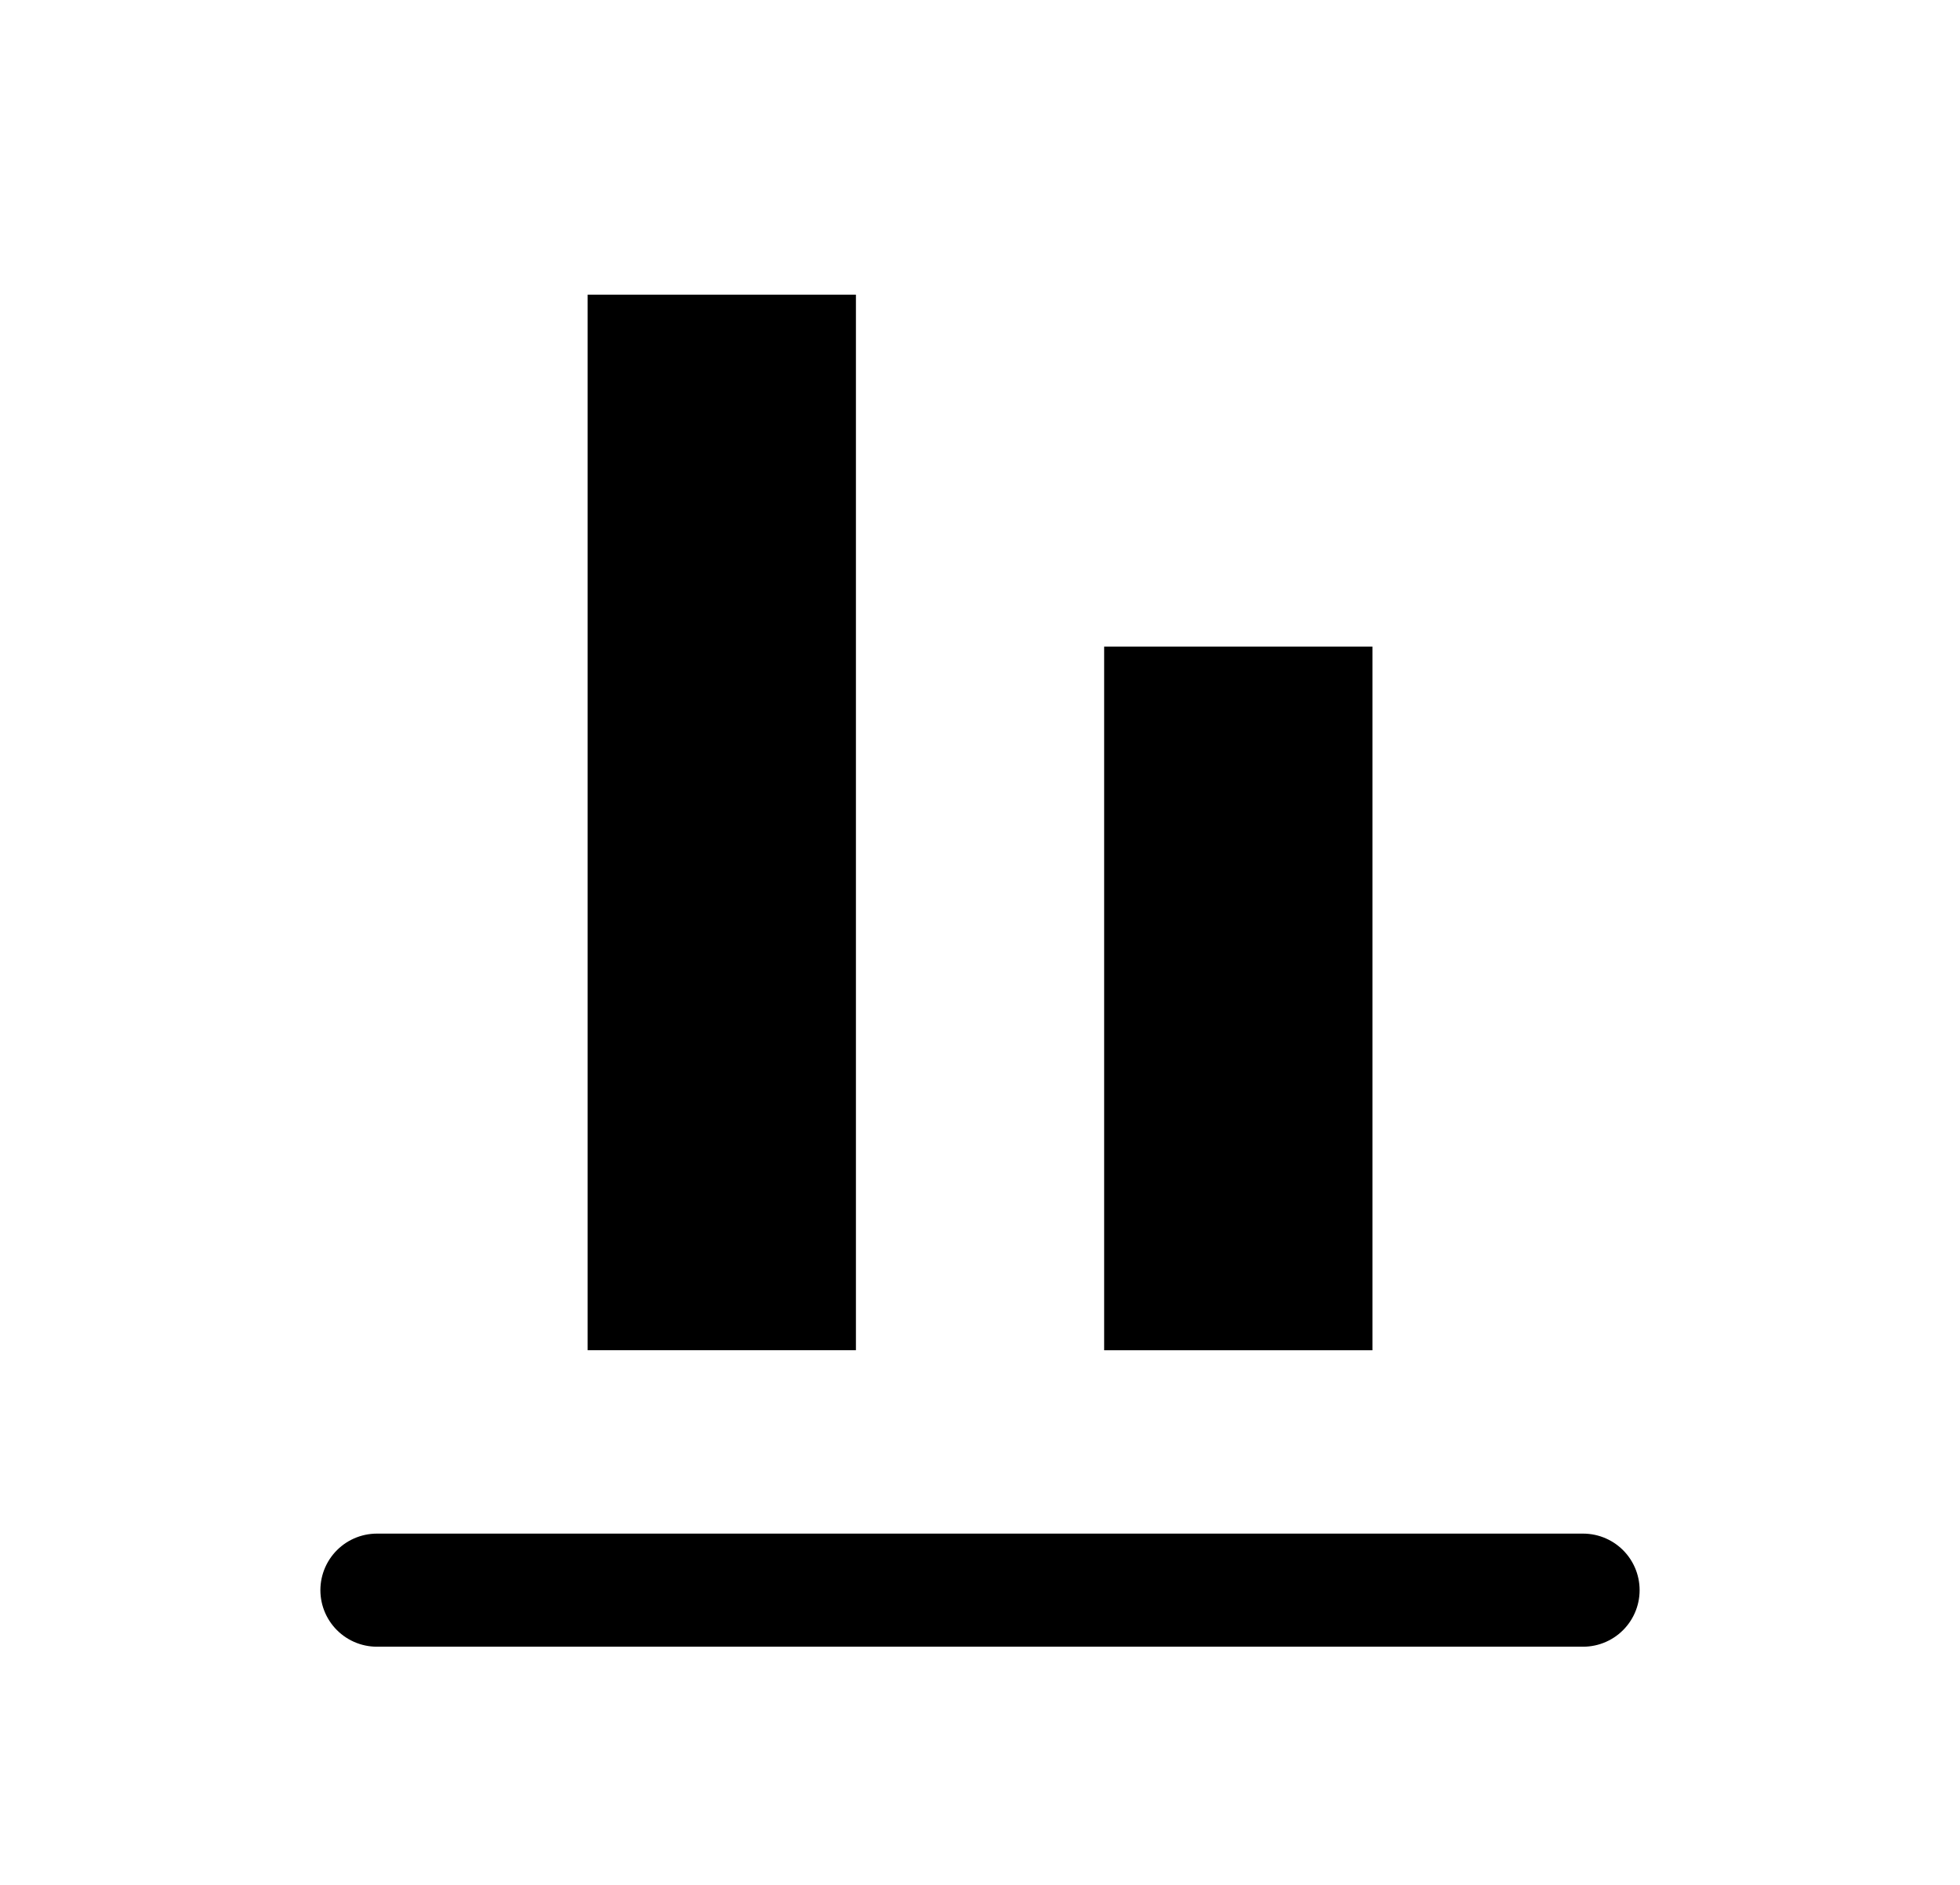
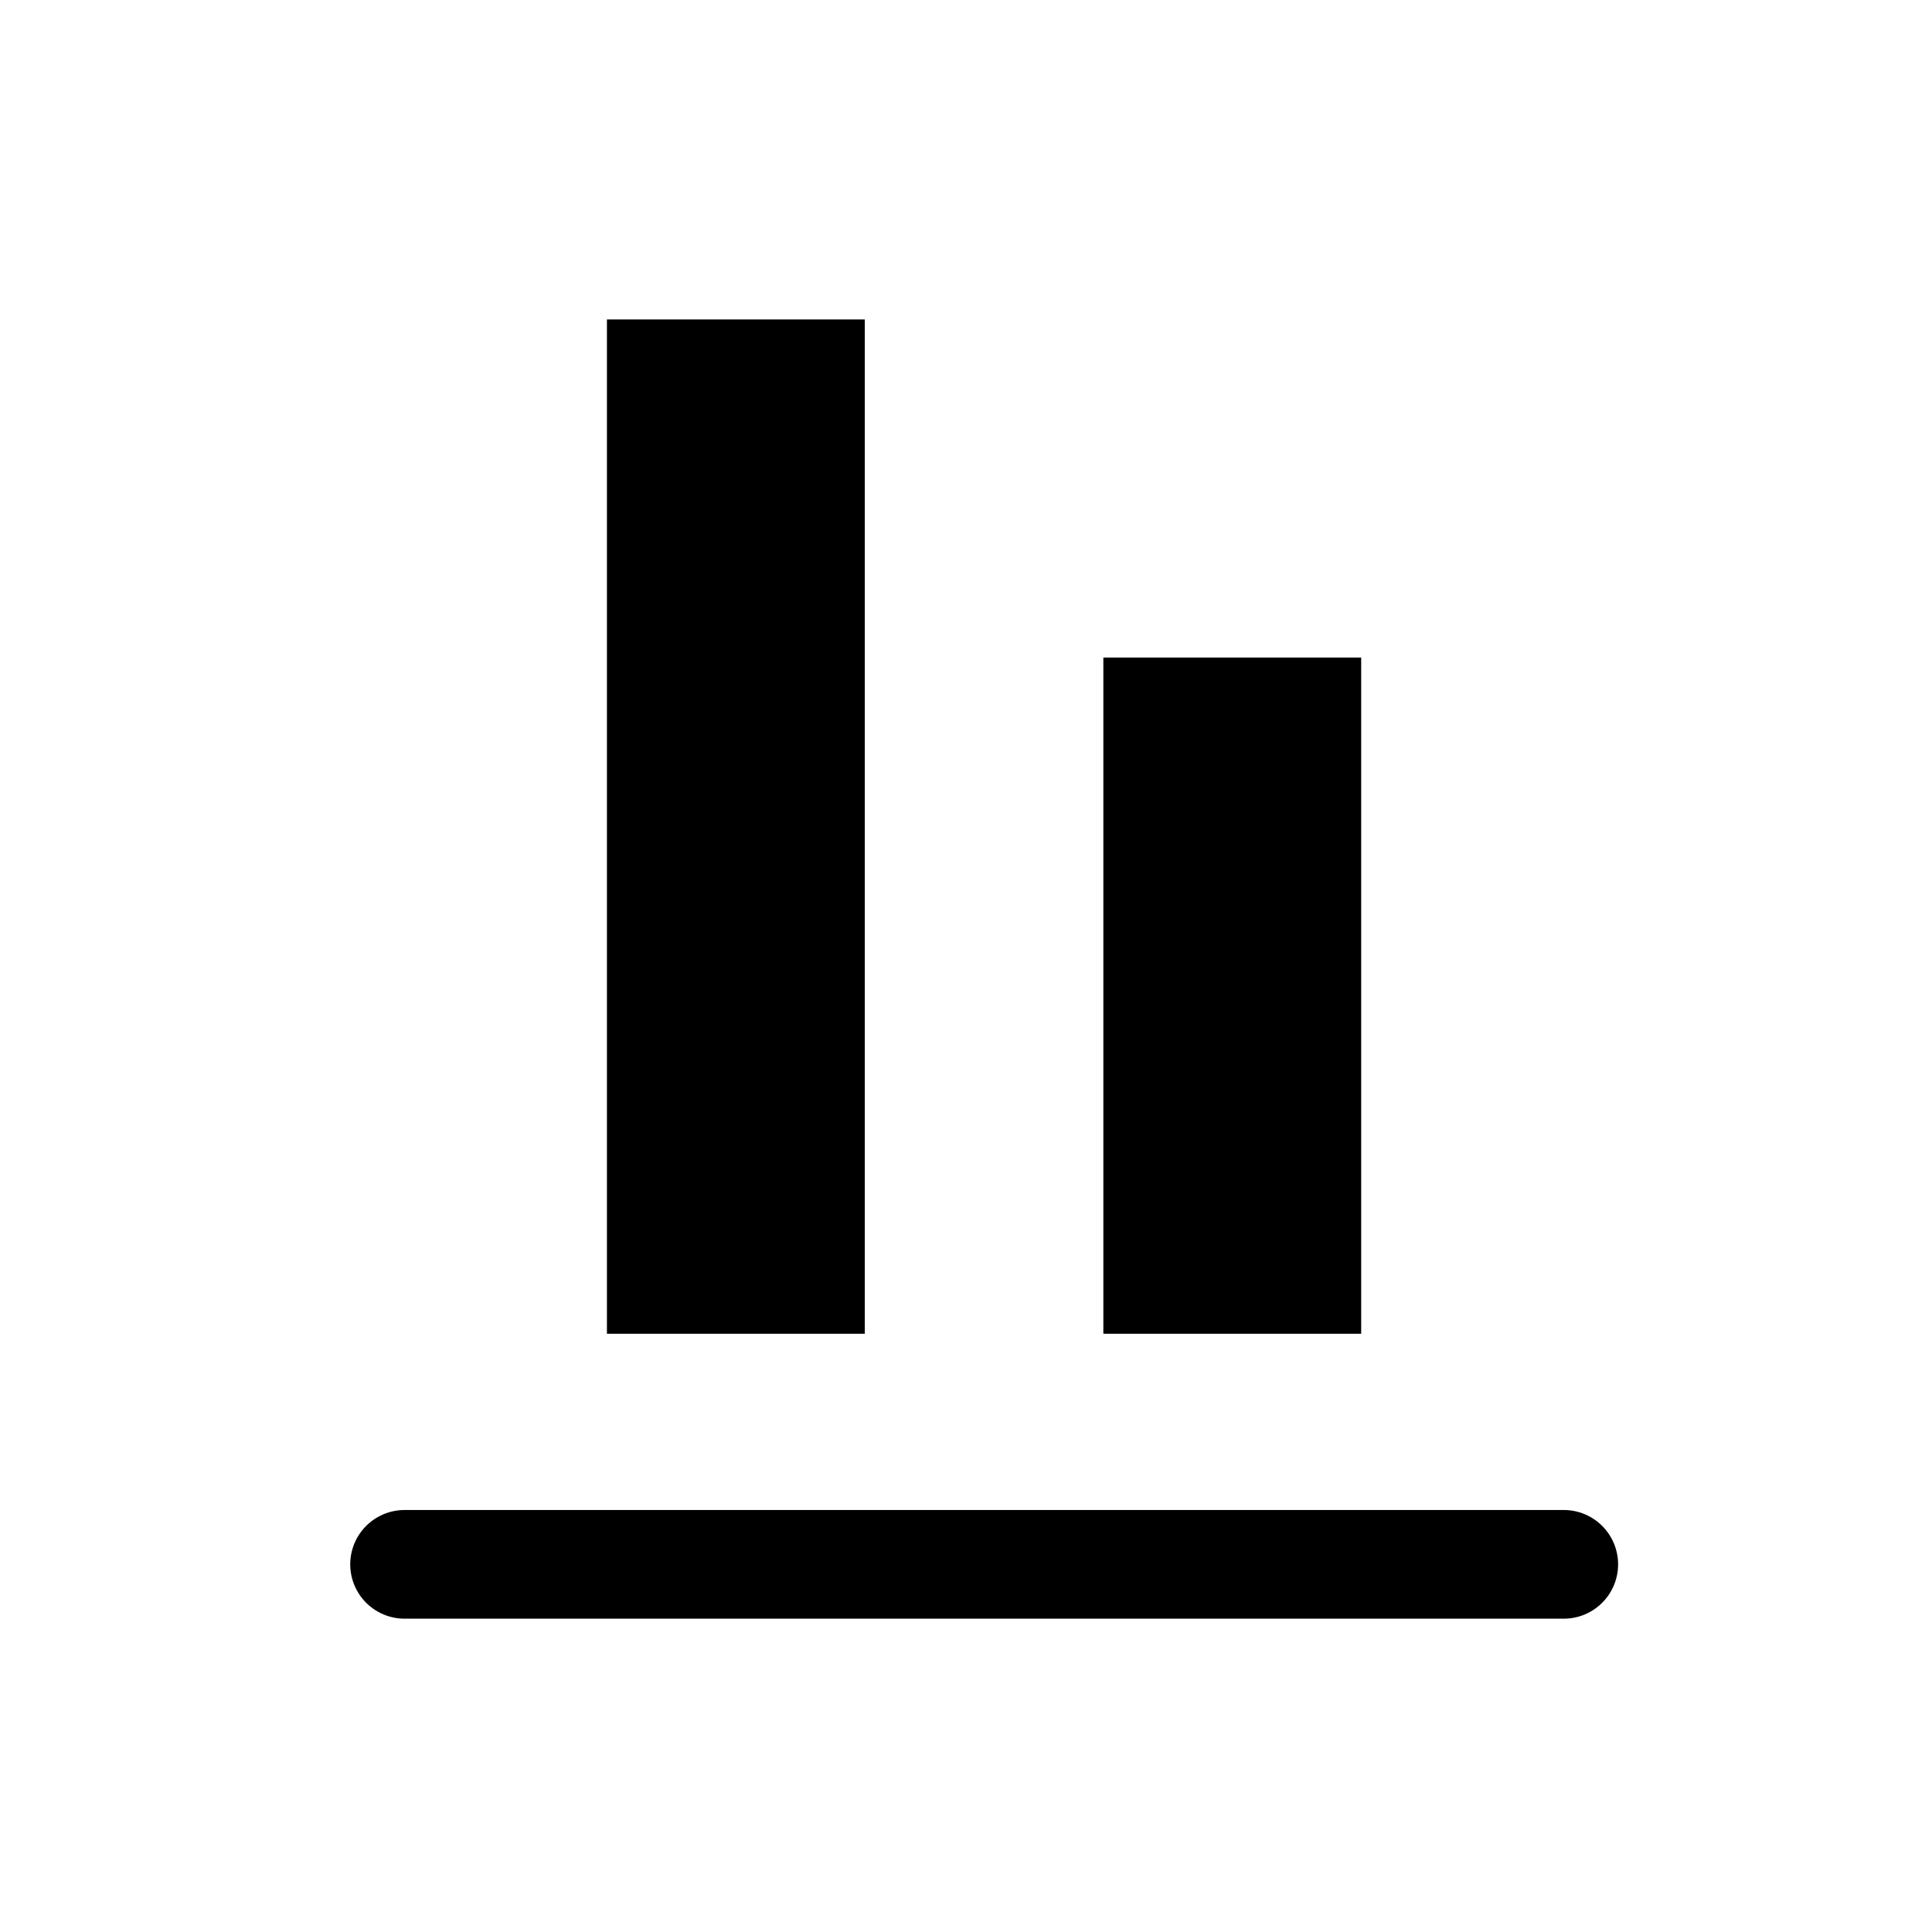
- <svg xmlns="http://www.w3.org/2000/svg" width="26" height="25" viewBox="0 0 26 25" fill="none">
-   <path d="M5 21.091L21 21.091" stroke="black" stroke-width="1.5" stroke-linecap="round" />
-   <rect x="7.795" y="17.909" width="14" height="3.559" transform="rotate(-90 7.79468 17.9086)" fill="black" />
-   <rect x="14.646" y="17.909" width="9.333" height="3.559" transform="rotate(-90 14.6465 17.9086)" fill="black" />
+ <svg xmlns="http://www.w3.org/2000/svg" width="20" height="20" viewBox="0 0 20 20" fill="none">
+   <path d="M4.188 16.194L16.188 16.194" stroke="black" stroke-width="1.125" stroke-linecap="round" />
+   <rect x="6.283" y="13.806" width="10.5" height="2.669" transform="rotate(-90 6.28345 13.8065)" fill="black" />
+   <rect x="11.422" y="13.806" width="7" height="2.669" transform="rotate(-90 11.4224 13.8065)" fill="black" />
</svg>
